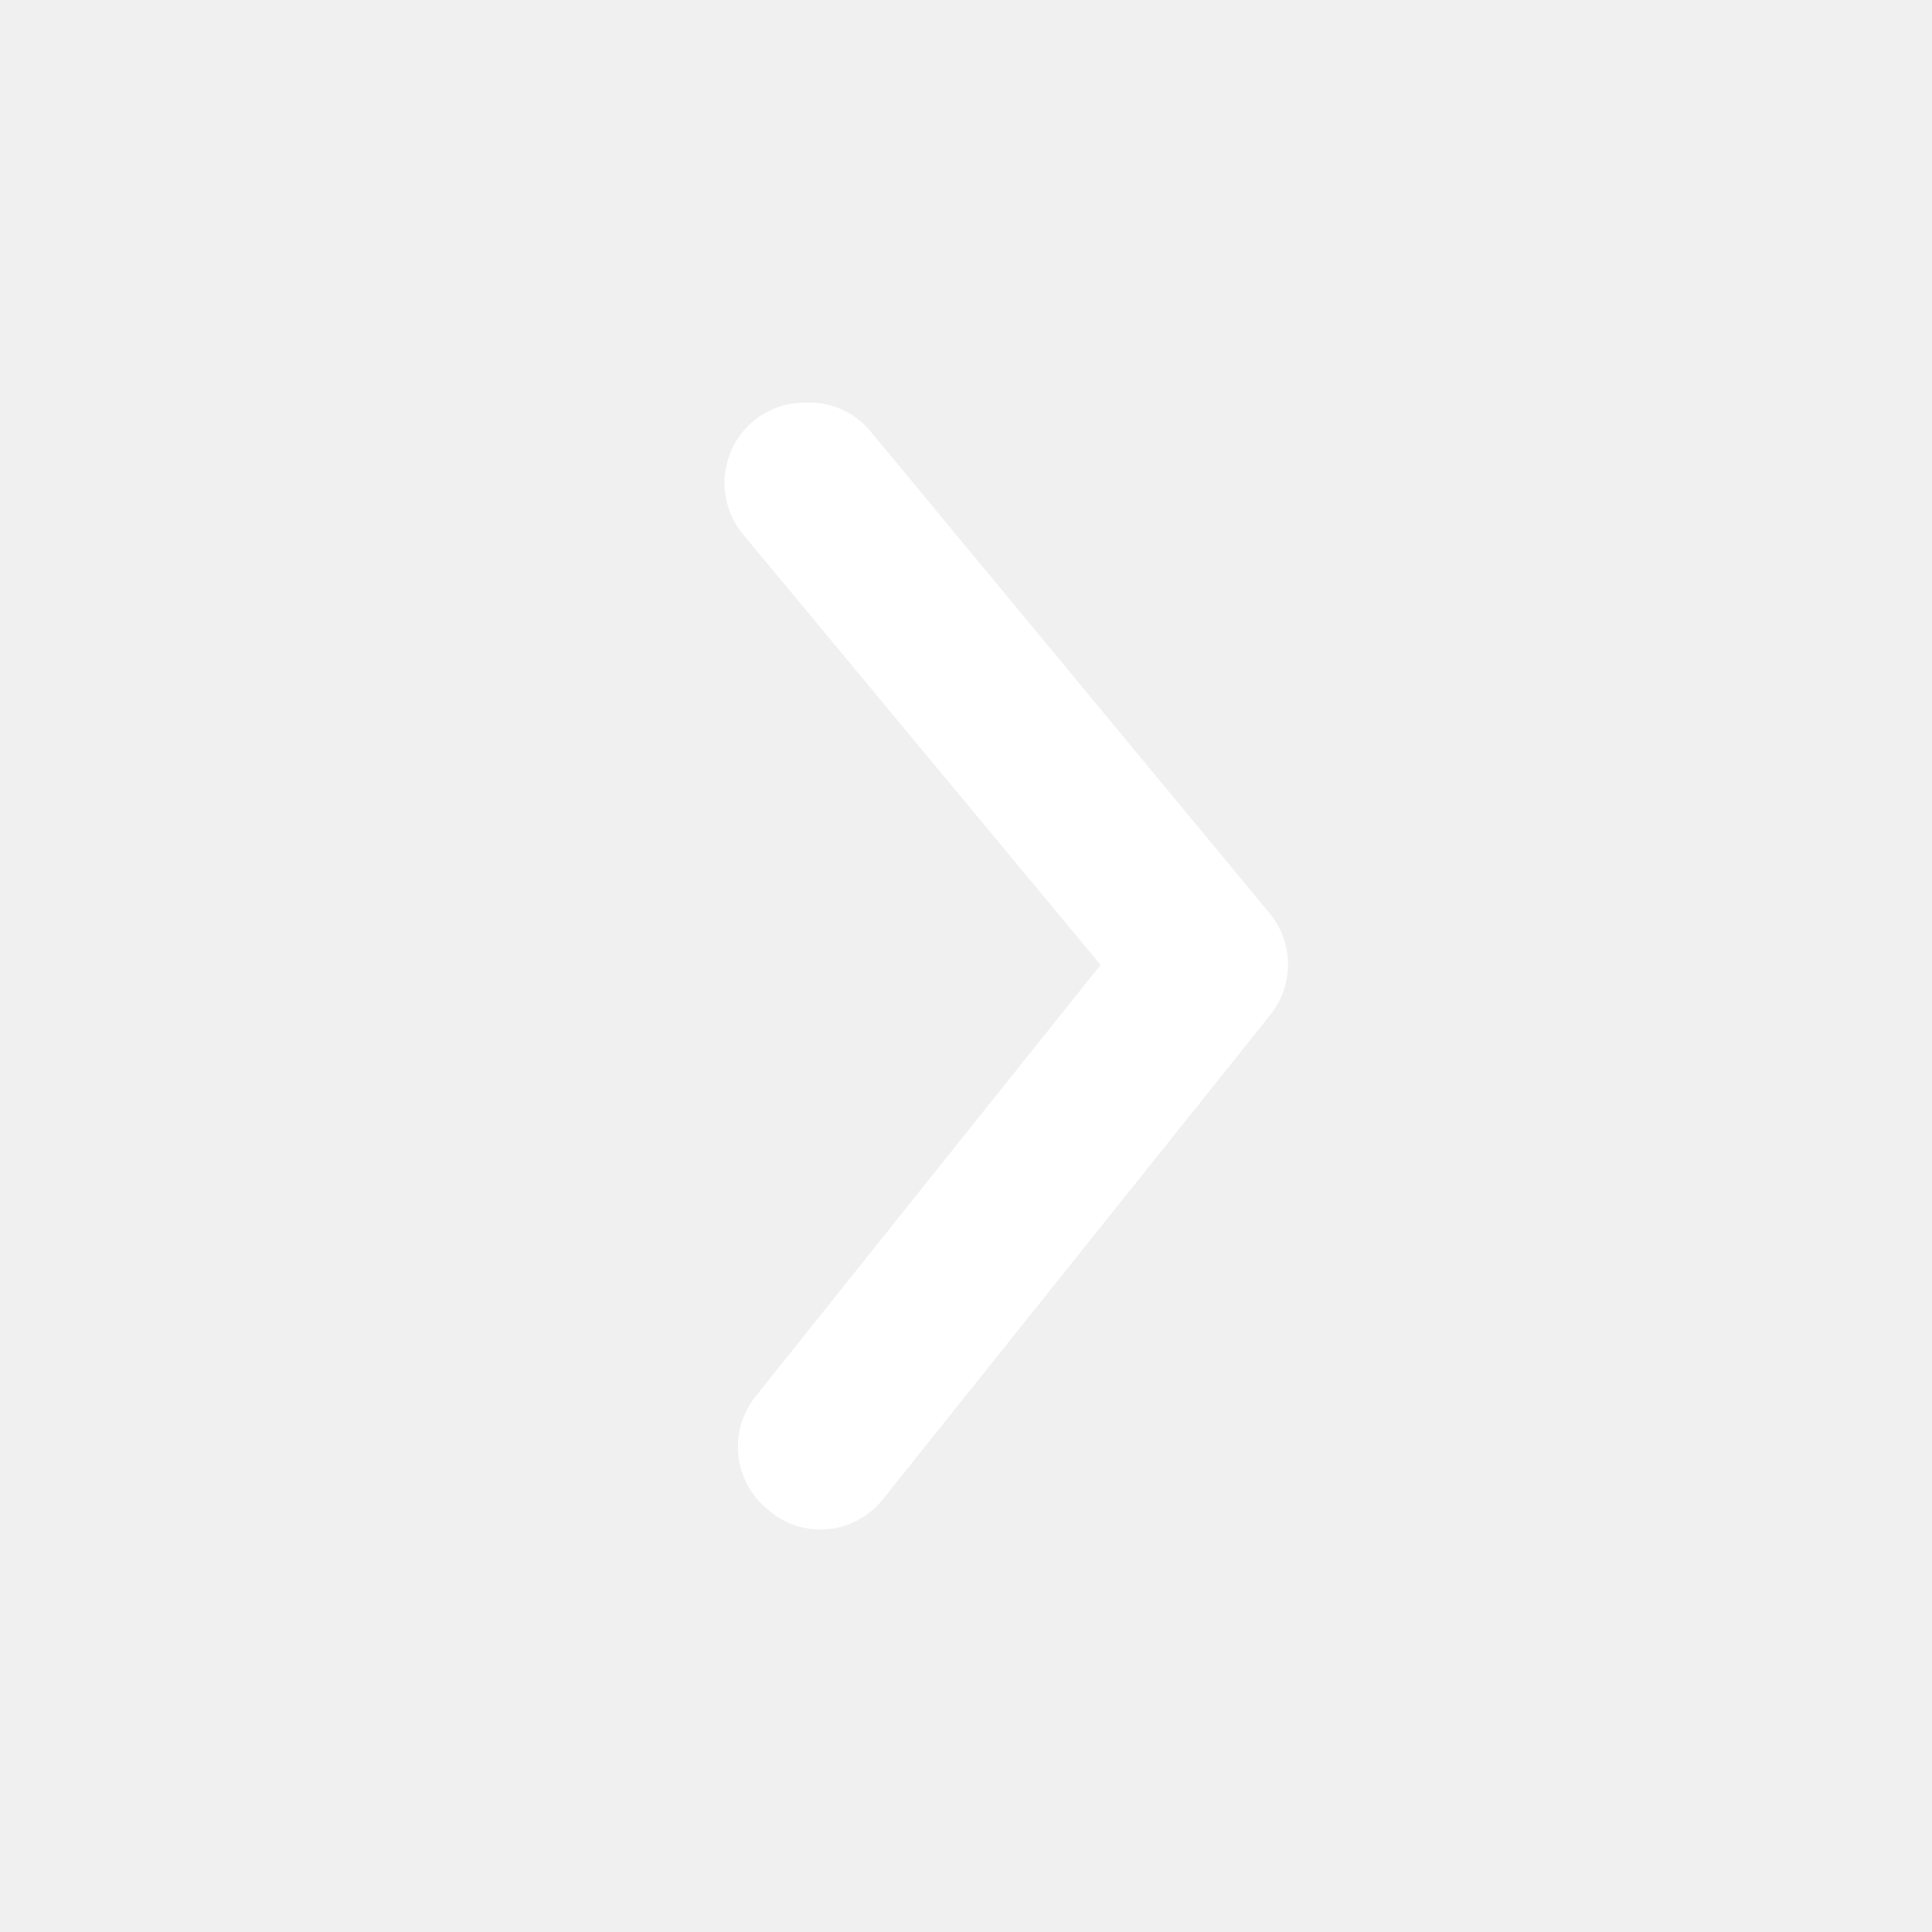
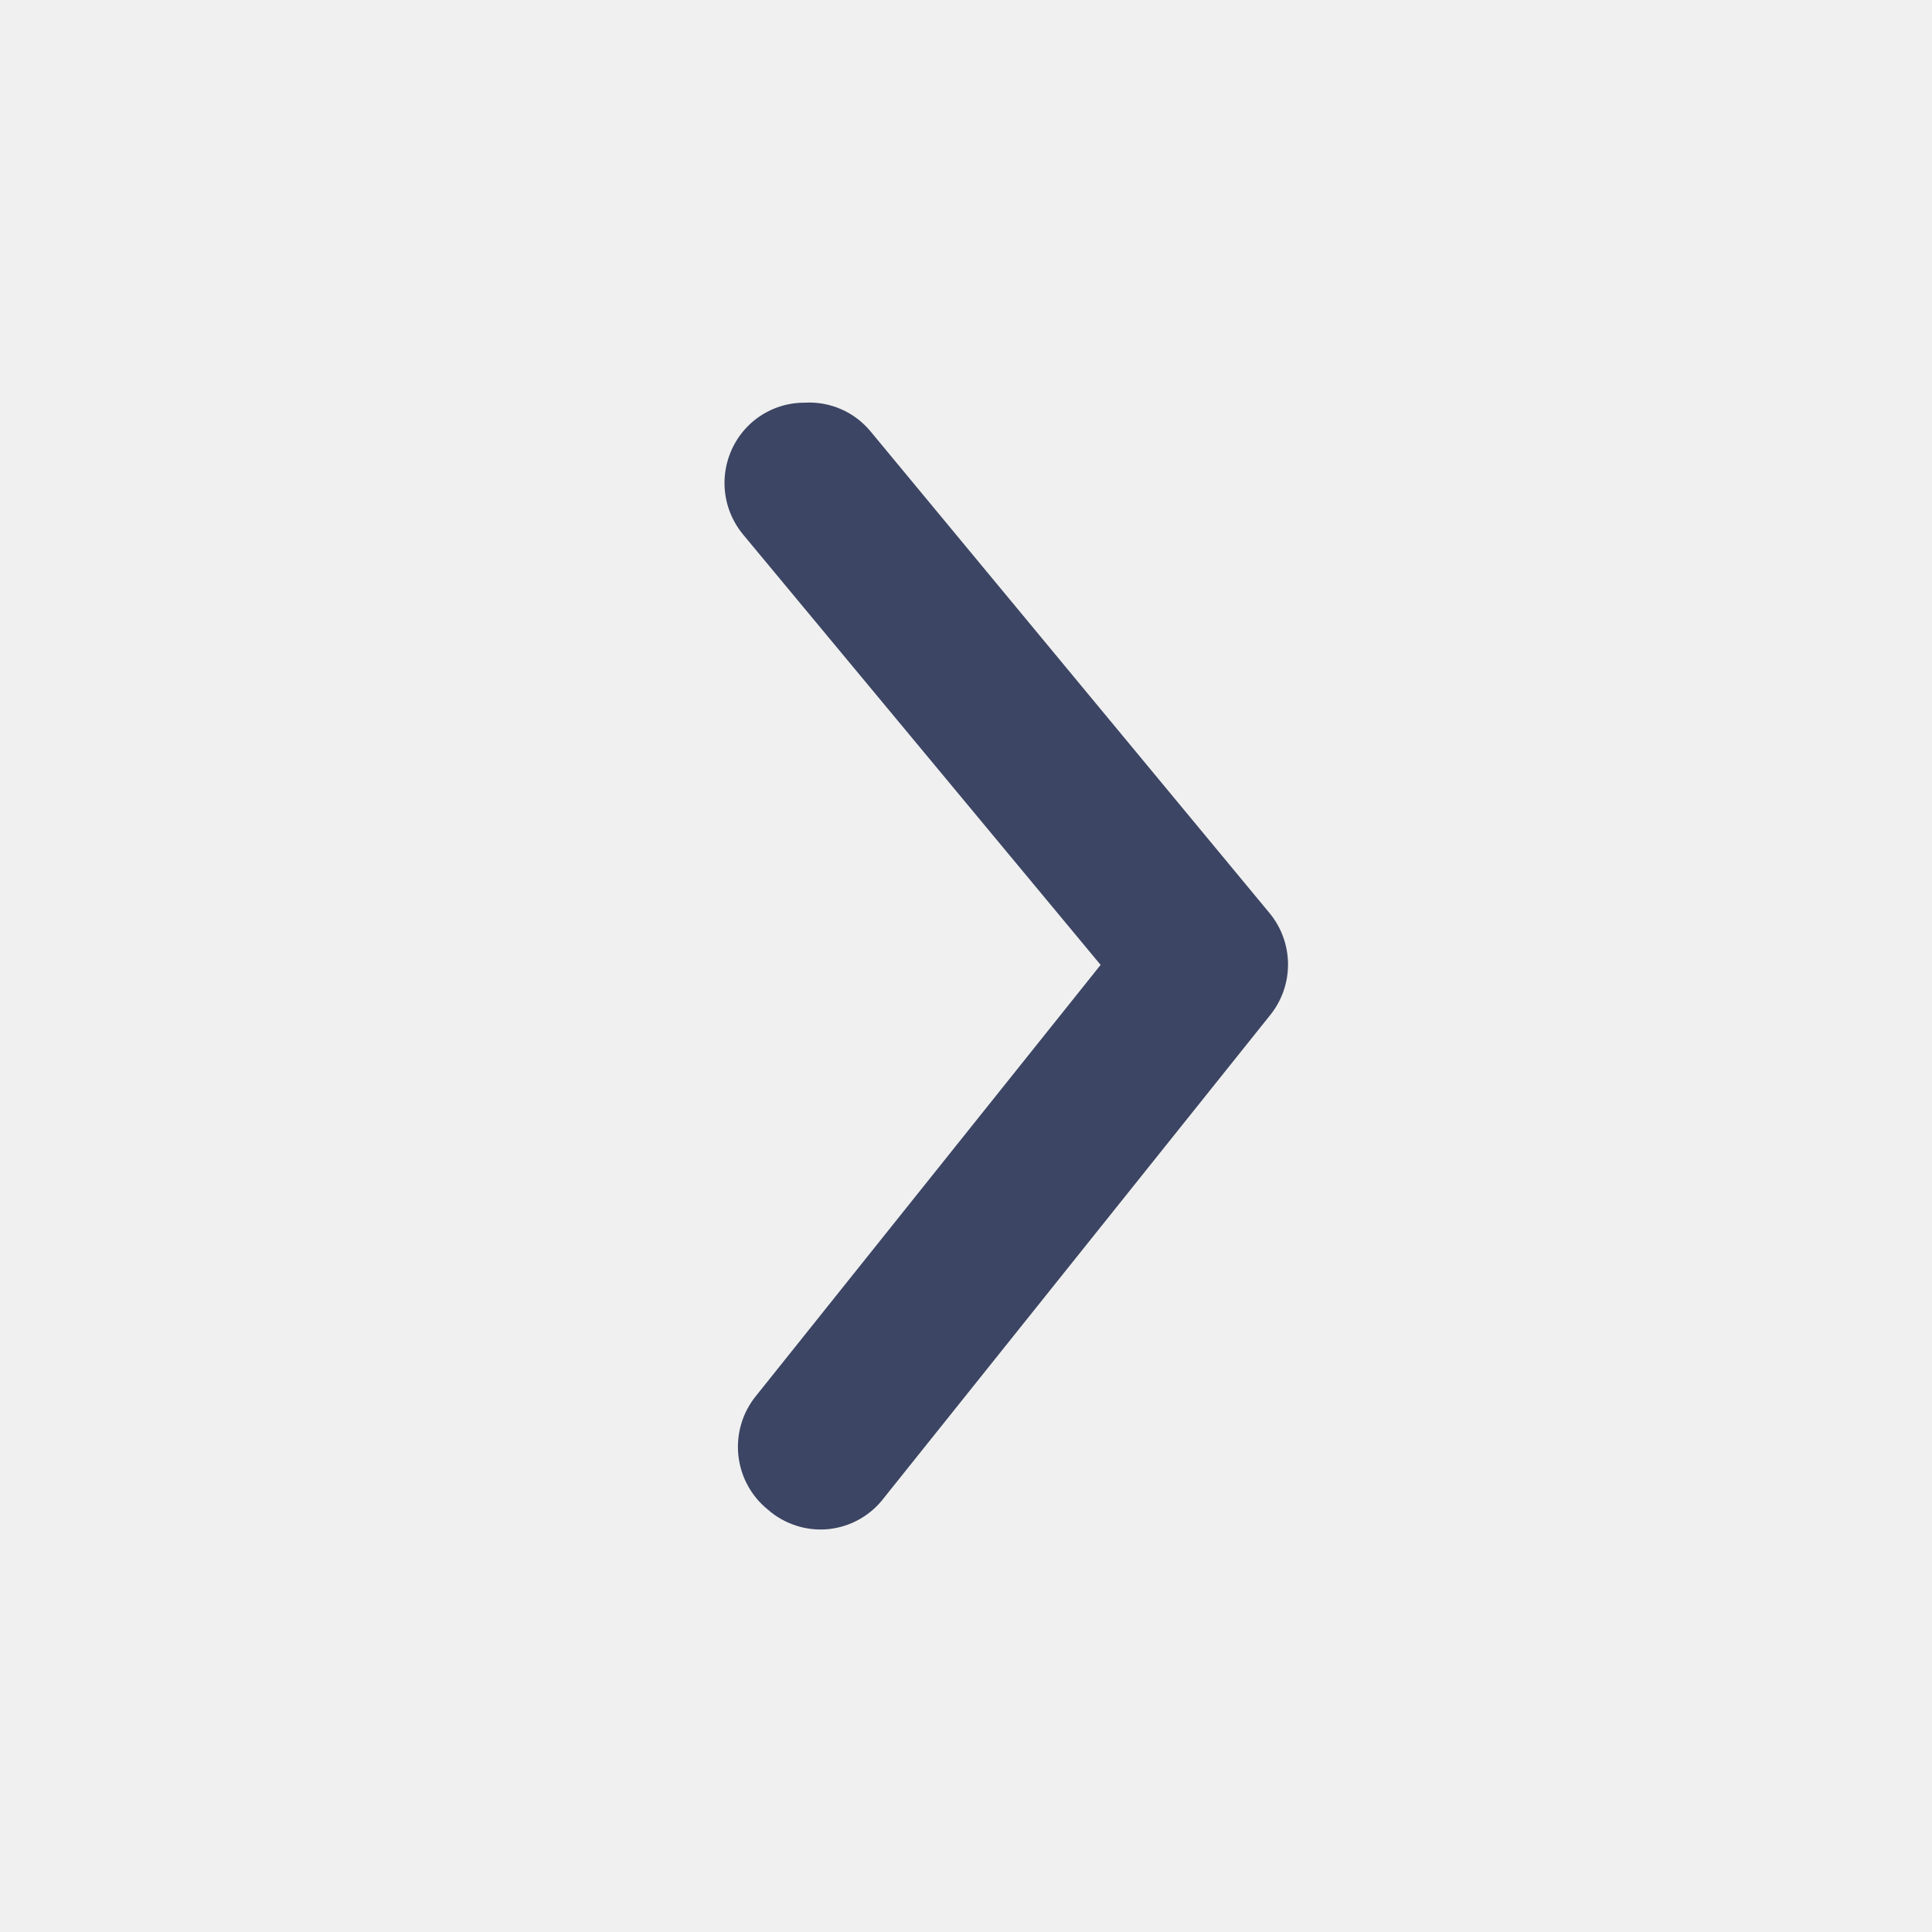
- <svg xmlns="http://www.w3.org/2000/svg" width="24" height="24" viewBox="0 0 24 24" fill="none">
-   <path d="M9.993 5.002C9.762 5.001 9.537 5.083 9.359 5.231C9.258 5.315 9.175 5.418 9.114 5.534C9.054 5.65 9.016 5.777 9.004 5.908C8.992 6.039 9.006 6.17 9.045 6.296C9.083 6.421 9.146 6.537 9.23 6.638L13.672 11.986L9.388 17.344C9.306 17.447 9.245 17.564 9.207 17.69C9.17 17.816 9.158 17.948 9.172 18.079C9.186 18.21 9.225 18.336 9.288 18.452C9.351 18.567 9.435 18.669 9.537 18.751C9.64 18.842 9.76 18.911 9.89 18.953C10.02 18.994 10.158 19.009 10.294 18.995C10.43 18.981 10.561 18.939 10.68 18.871C10.799 18.803 10.903 18.712 10.985 18.602L15.774 12.615C15.92 12.436 16 12.212 16 11.981C16 11.75 15.92 11.526 15.774 11.348L10.816 5.361C10.717 5.24 10.591 5.145 10.447 5.082C10.305 5.02 10.149 4.992 9.993 5.002Z" fill="white" />
+ <svg xmlns="http://www.w3.org/2000/svg" width="28" height="28" viewBox="0 0 28 28" fill="none">
+   <path d="M11.659 5.836C11.389 5.835 11.127 5.93 10.918 6.103C10.801 6.201 10.704 6.321 10.634 6.456C10.563 6.592 10.519 6.74 10.505 6.893C10.491 7.045 10.507 7.199 10.552 7.345C10.597 7.491 10.671 7.627 10.768 7.745L15.951 13.984L10.953 20.235C10.857 20.354 10.785 20.491 10.742 20.638C10.699 20.785 10.685 20.94 10.701 21.092C10.717 21.245 10.763 21.393 10.836 21.527C10.909 21.662 11.008 21.781 11.127 21.877C11.246 21.983 11.387 22.062 11.539 22.111C11.69 22.16 11.851 22.177 12.009 22.161C12.168 22.144 12.321 22.095 12.46 22.016C12.599 21.937 12.72 21.83 12.816 21.702L18.404 14.717C18.574 14.509 18.667 14.248 18.667 13.978C18.667 13.709 18.574 13.447 18.404 13.239L12.619 6.255C12.503 6.114 12.356 6.002 12.189 5.93C12.022 5.857 11.84 5.825 11.659 5.836Z" fill="#3C4563" />
</svg>
